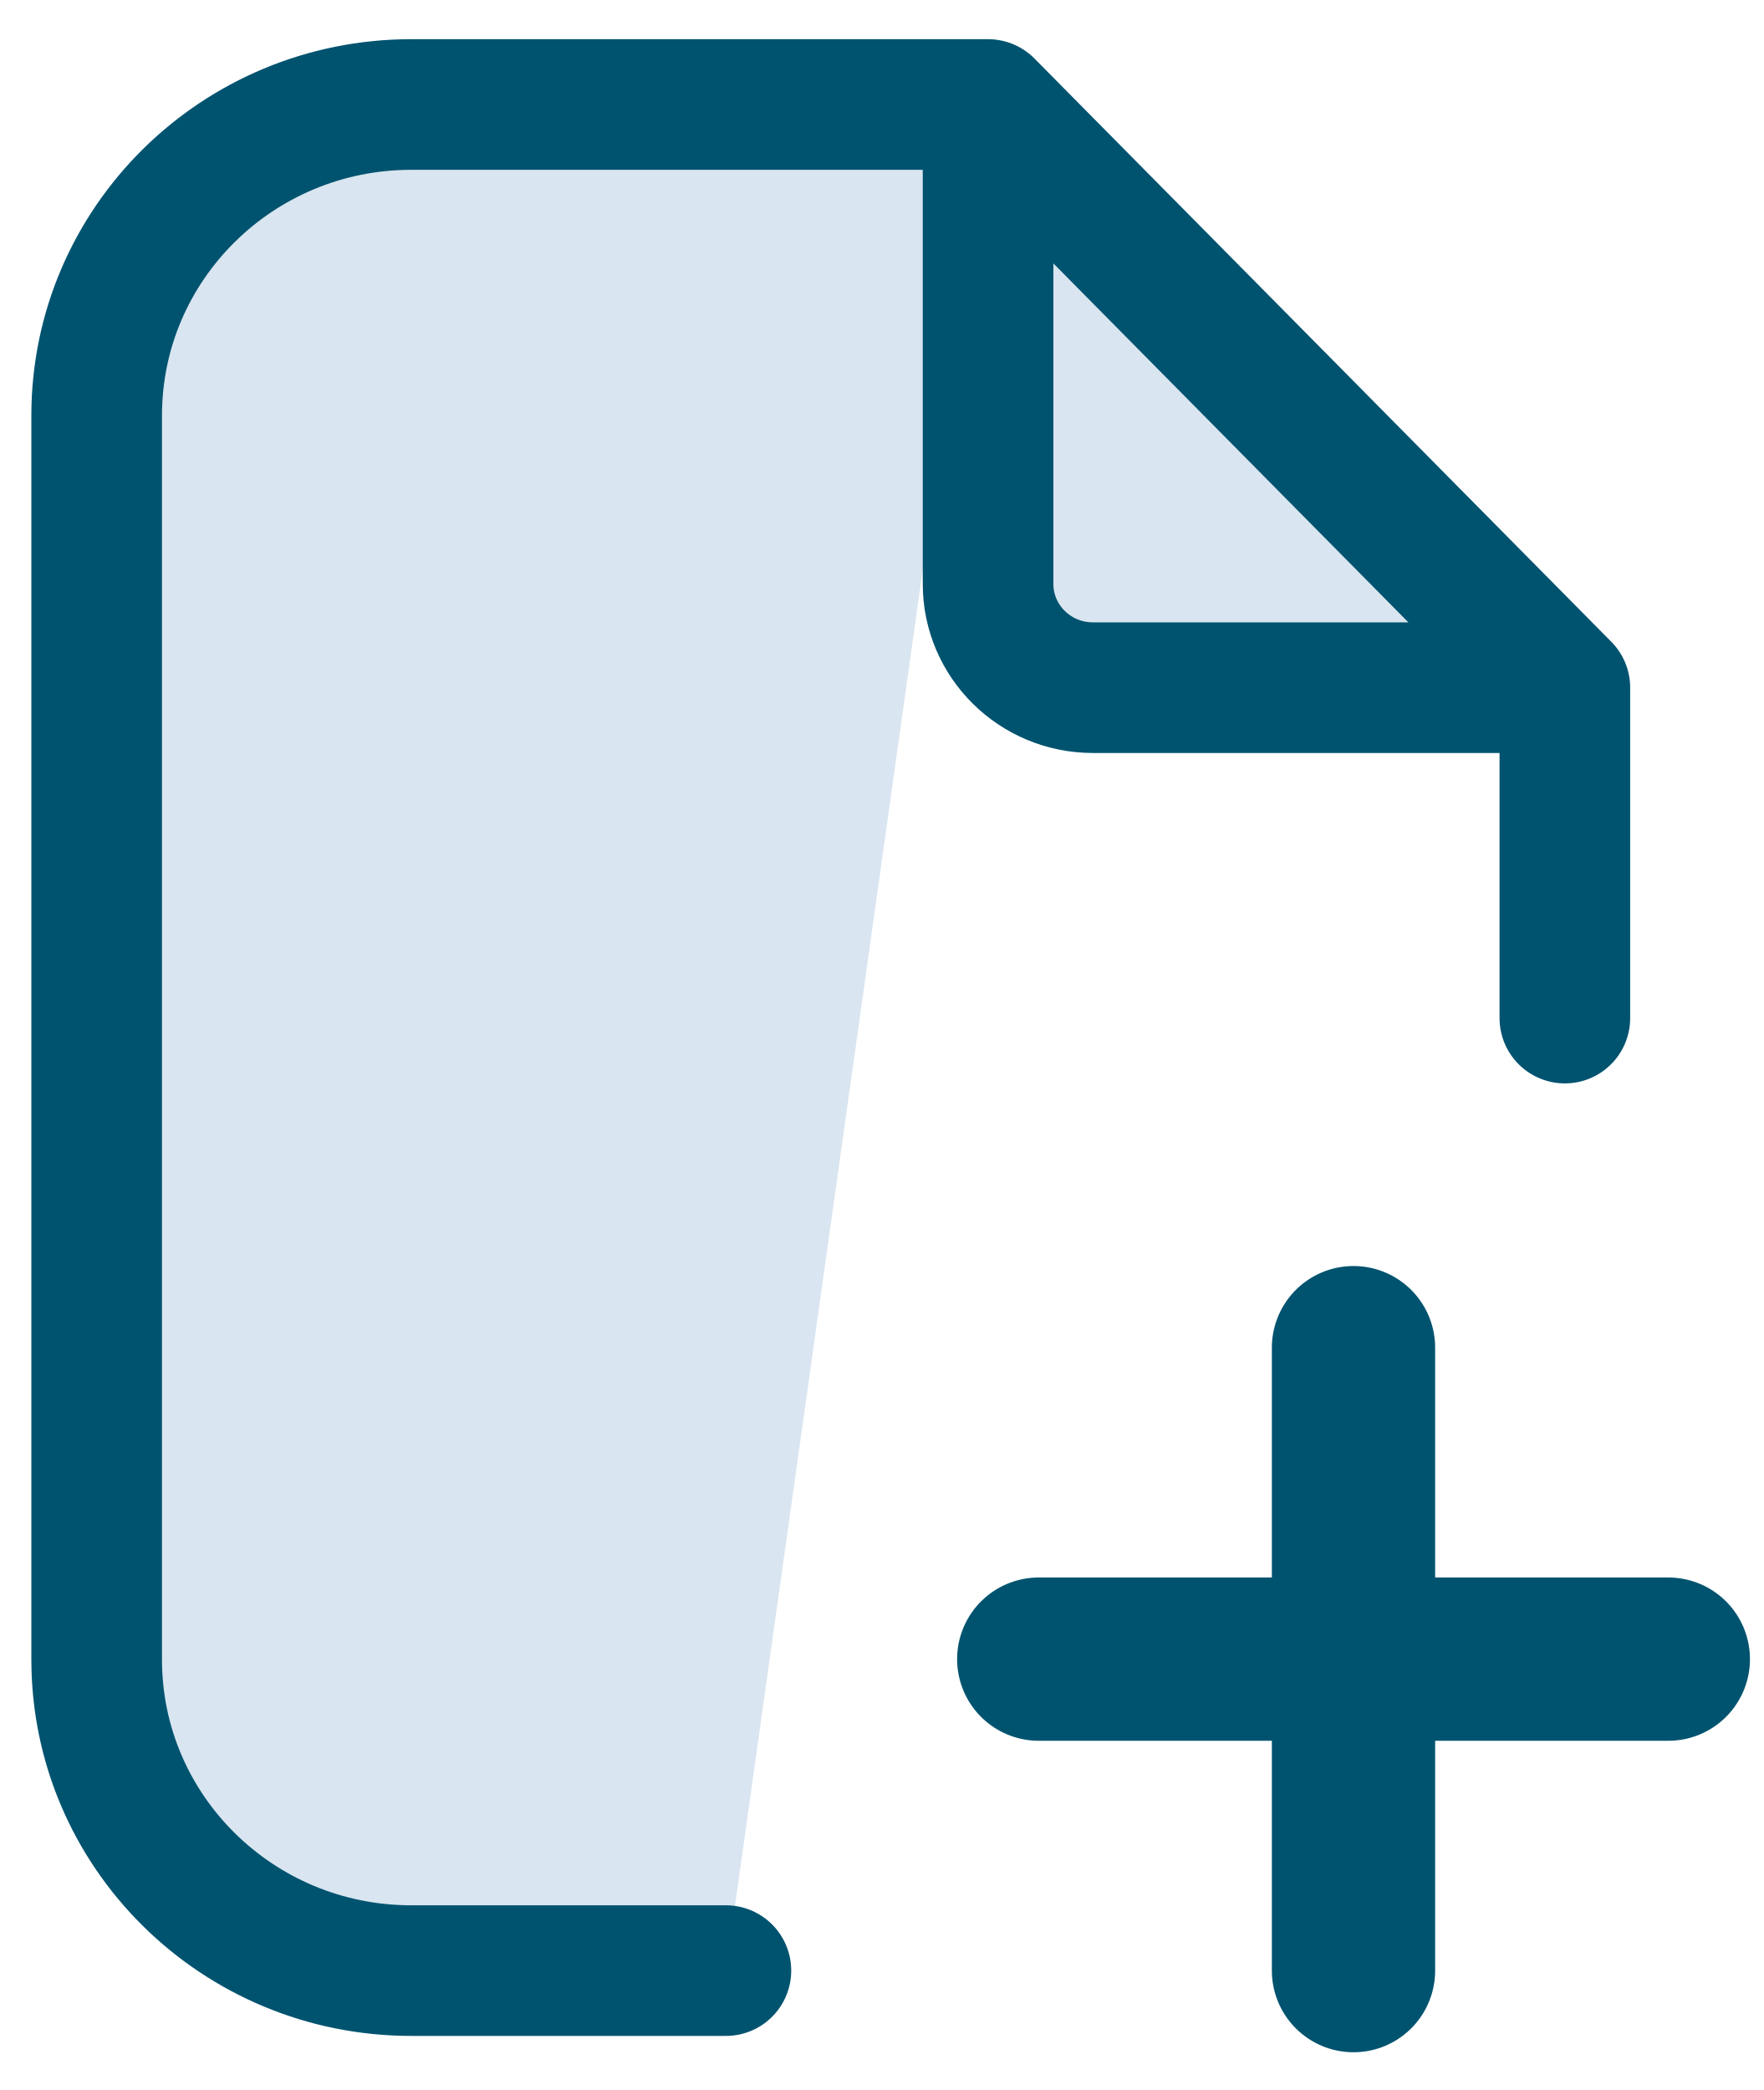
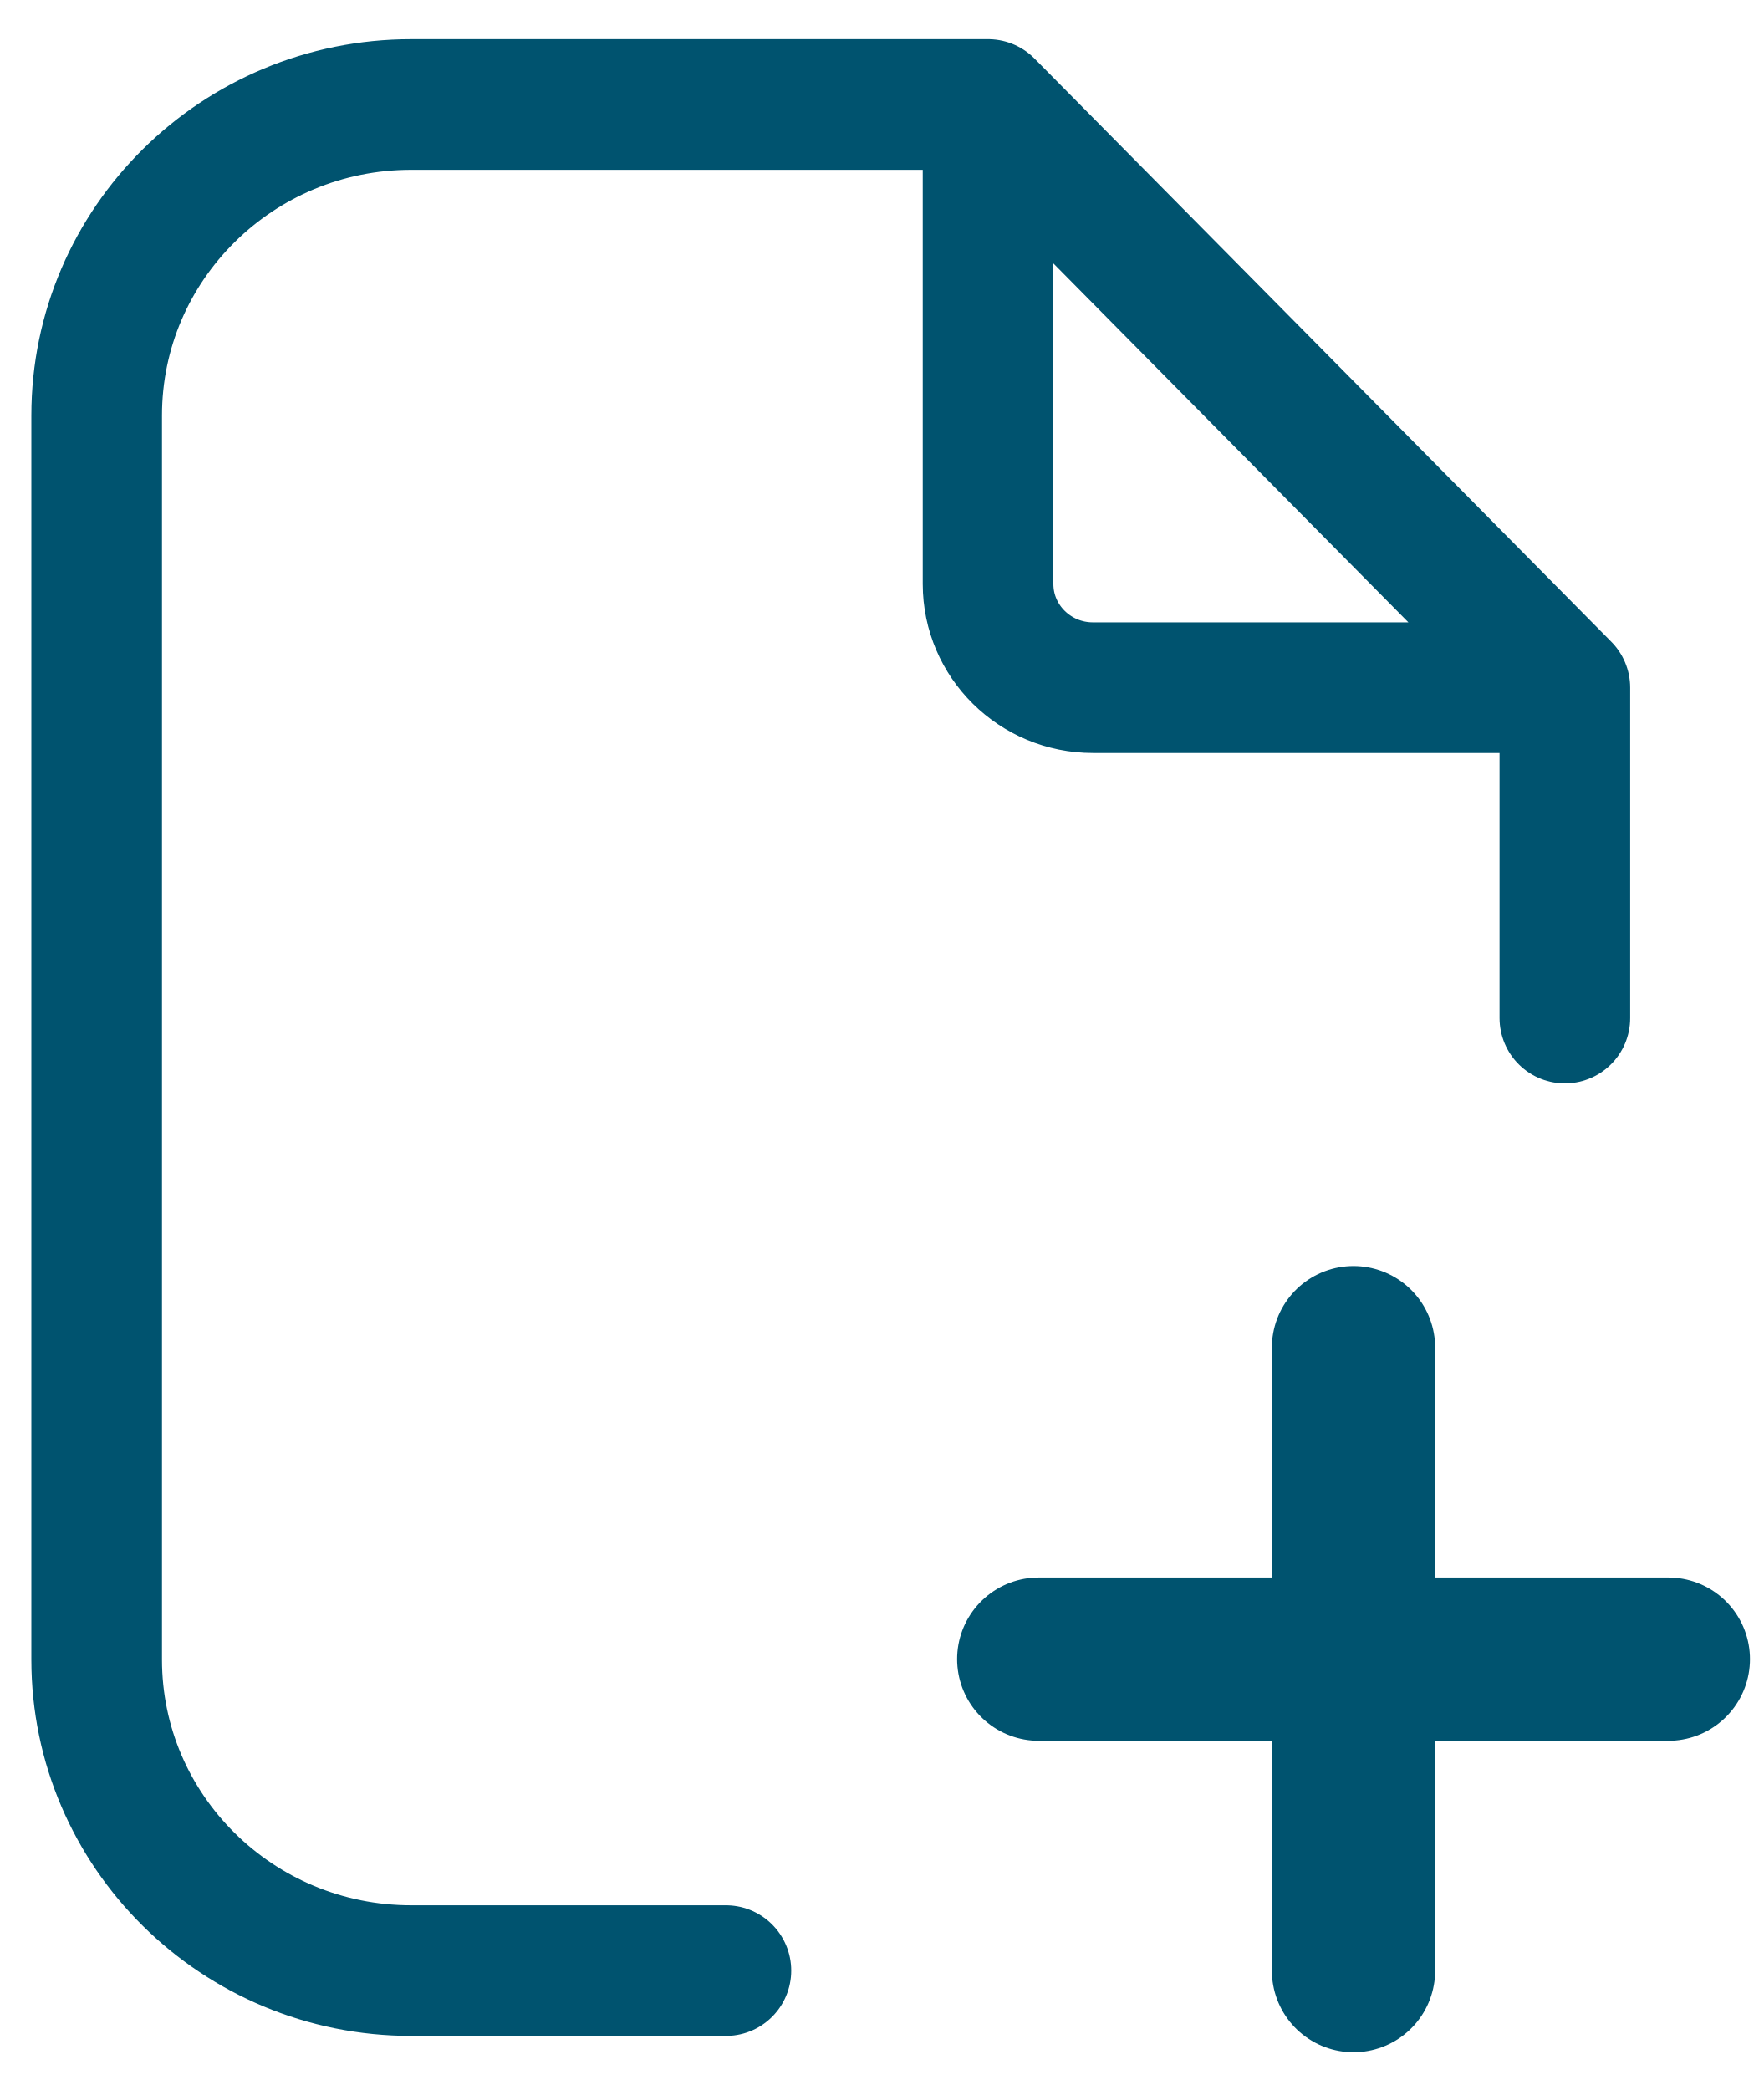
<svg xmlns="http://www.w3.org/2000/svg" viewBox="0 0 27 32" fill="none">
-   <path d="M15.128 1.6H12.72H6.297C3.637 1.6 1.48 3.732 1.48 6.362V25.41C1.48 28.04 3.637 30.172 6.297 30.172H11.114M15.128 1.6L23.959 10.529L15.128 1.6ZM15.128 1.6V8.941C15.128 9.818 15.847 10.529 16.734 10.529H23.959M23.959 10.529V15.588V10.529Z" fill="#D9E5F0" />
+   <path d="M15.128 1.6H12.72H6.297C3.637 1.6 1.48 3.732 1.48 6.362V25.41C1.48 28.04 3.637 30.172 6.297 30.172H11.114M15.128 1.6L23.959 10.529L15.128 1.6ZM15.128 1.6V8.941C15.128 9.818 15.847 10.529 16.734 10.529H23.959M23.959 10.529V15.588V10.529Z" fill="none" />
  <path d="M15.128 1.6H12.72H6.297C3.637 1.6 1.48 3.732 1.48 6.362V25.41C1.48 28.04 3.637 30.172 6.297 30.172H11.114M15.128 1.6L23.959 10.529M15.128 1.6V8.941C15.128 9.818 15.847 10.529 16.734 10.529H23.959M23.959 10.529V15.588" stroke="#00536F" stroke-width="2" stroke-linecap="round" stroke-linejoin="round" />
-   <path d="M20.723 20.634V25.403V20.634ZM20.723 30.172V25.403V30.172ZM20.723 25.403H15.904H20.723ZM20.723 25.403H25.543H20.723Z" fill="#D9E5F0" />
+   <path d="M20.723 20.634V25.403V20.634ZM20.723 30.172V25.403V30.172ZM20.723 25.403H15.904H20.723ZM20.723 25.403H25.543H20.723Z" fill="none" />
  <path d="M20.723 20.634V25.403M20.723 25.403V30.172M20.723 25.403H15.904M20.723 25.403H25.543" stroke="#00536F" stroke-width="2.5" stroke-linecap="round" stroke-linejoin="round" />
</svg>
